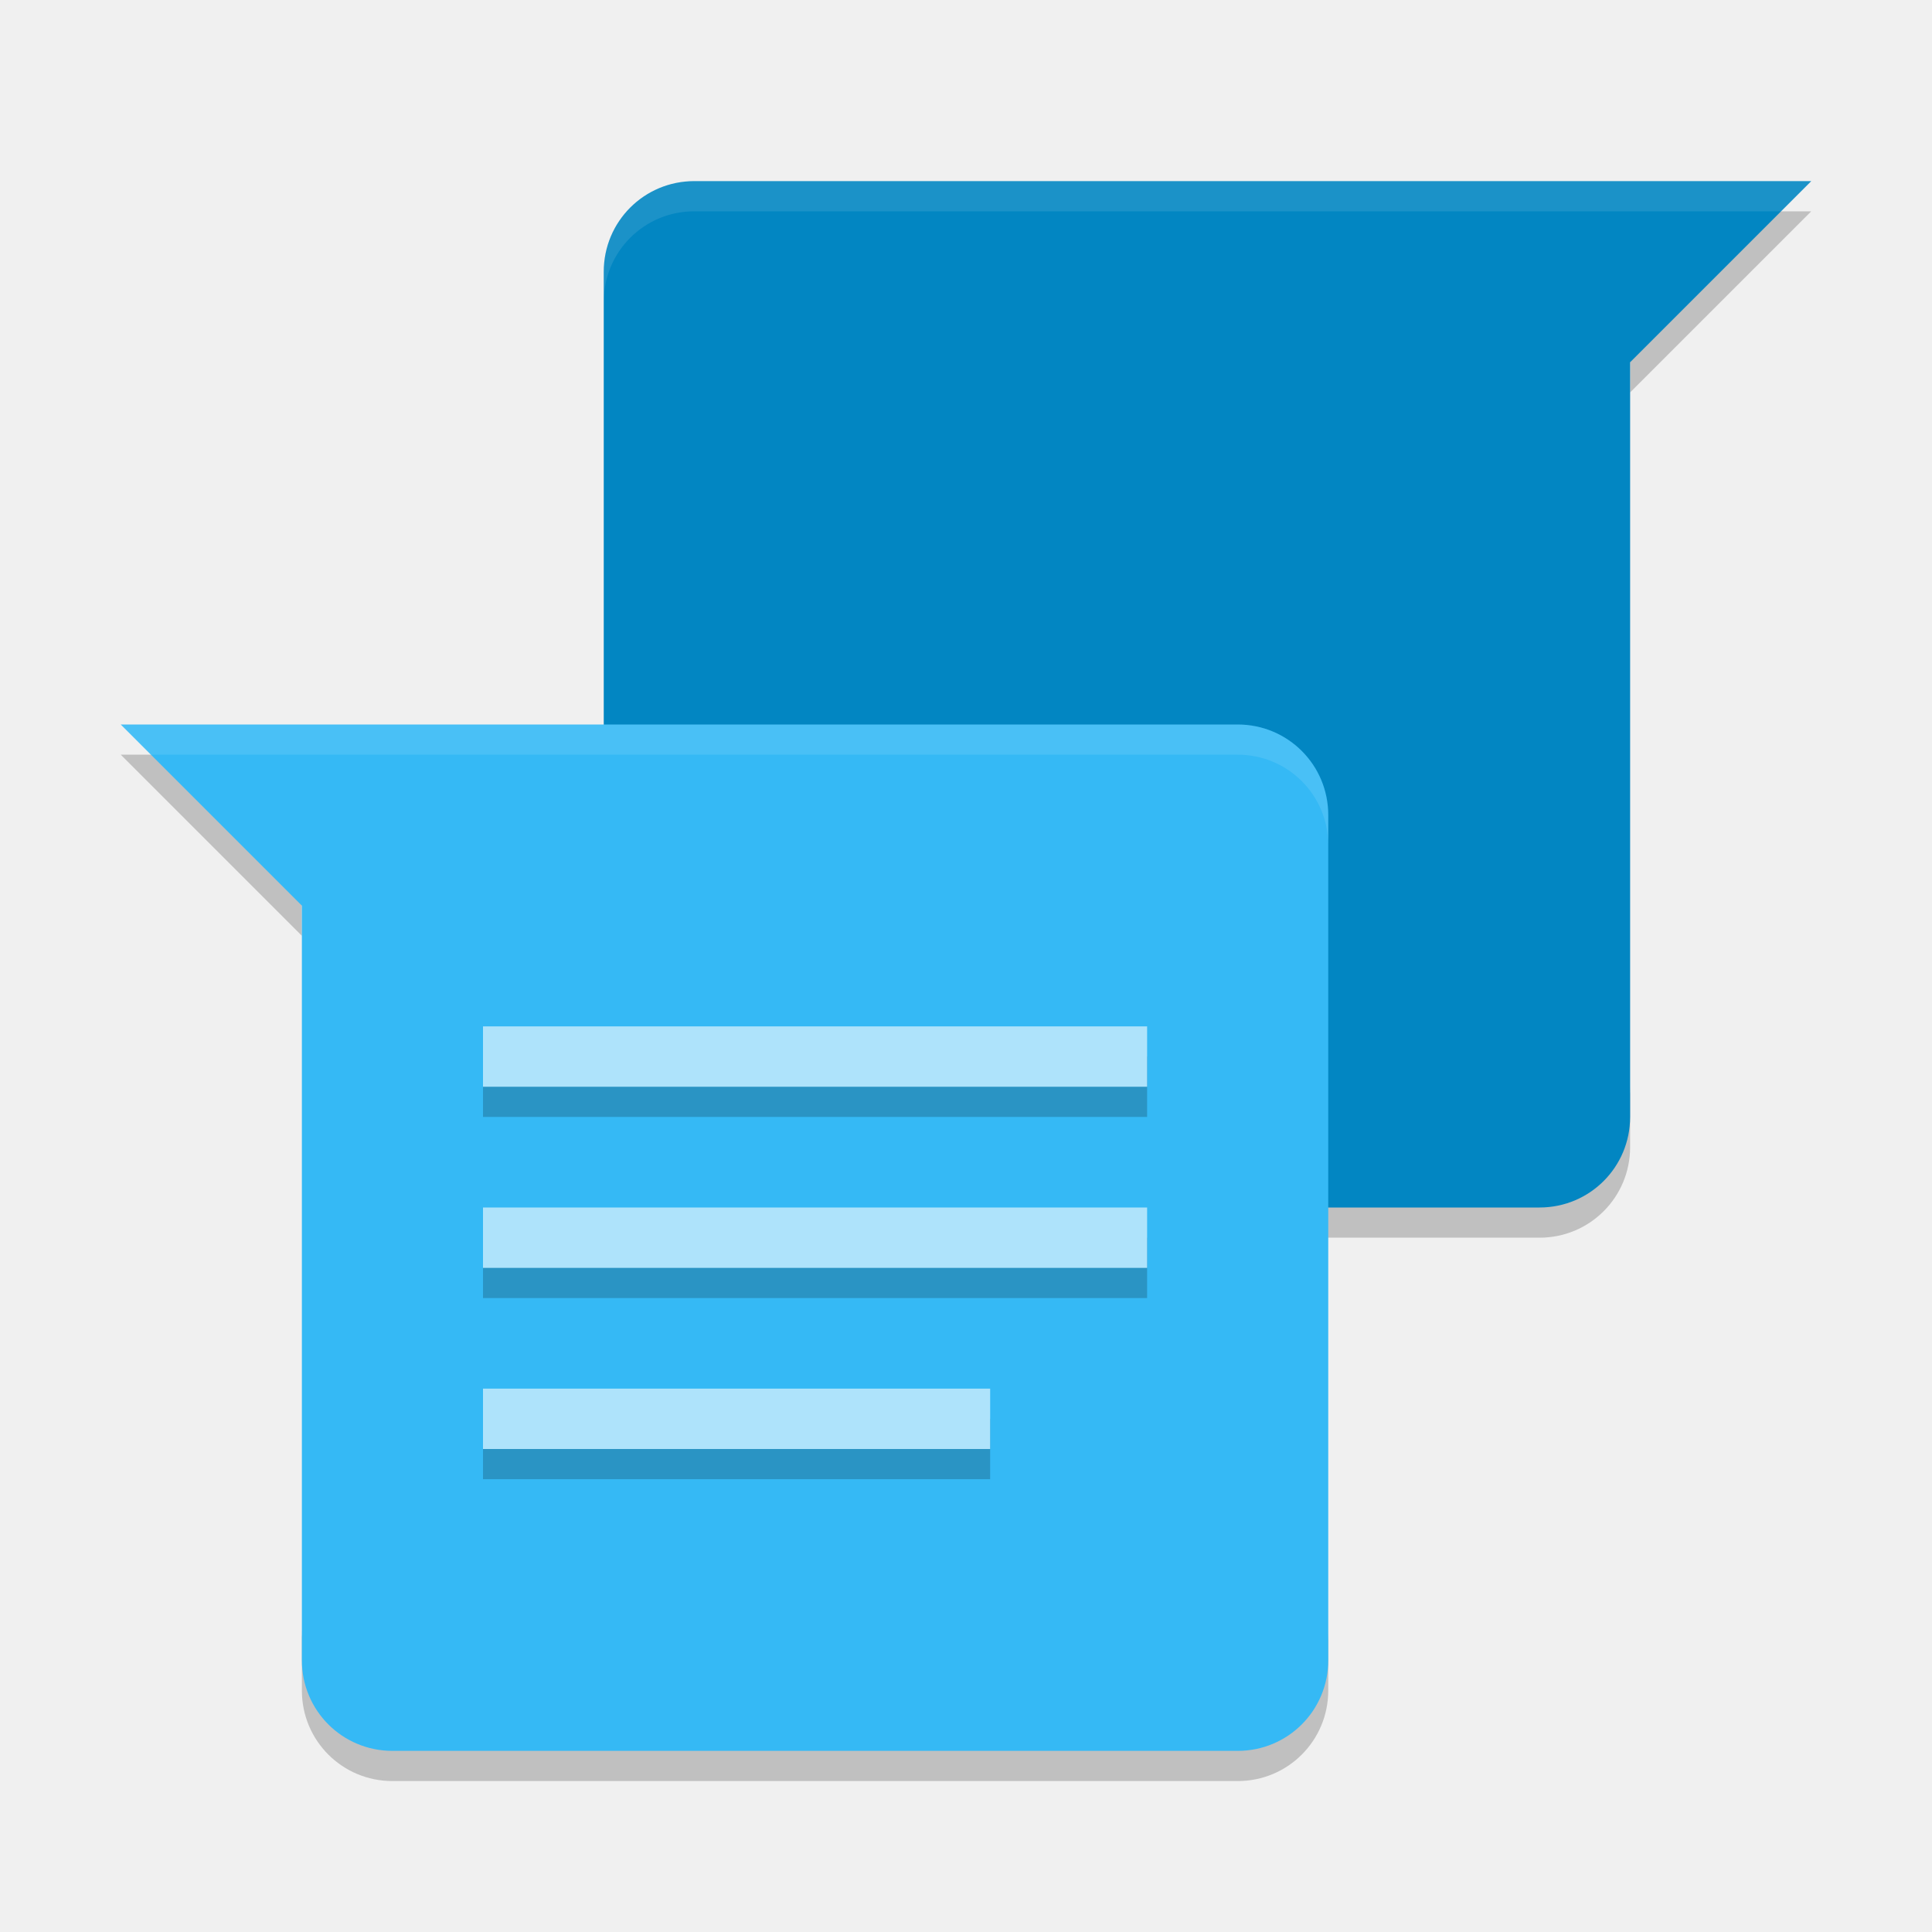
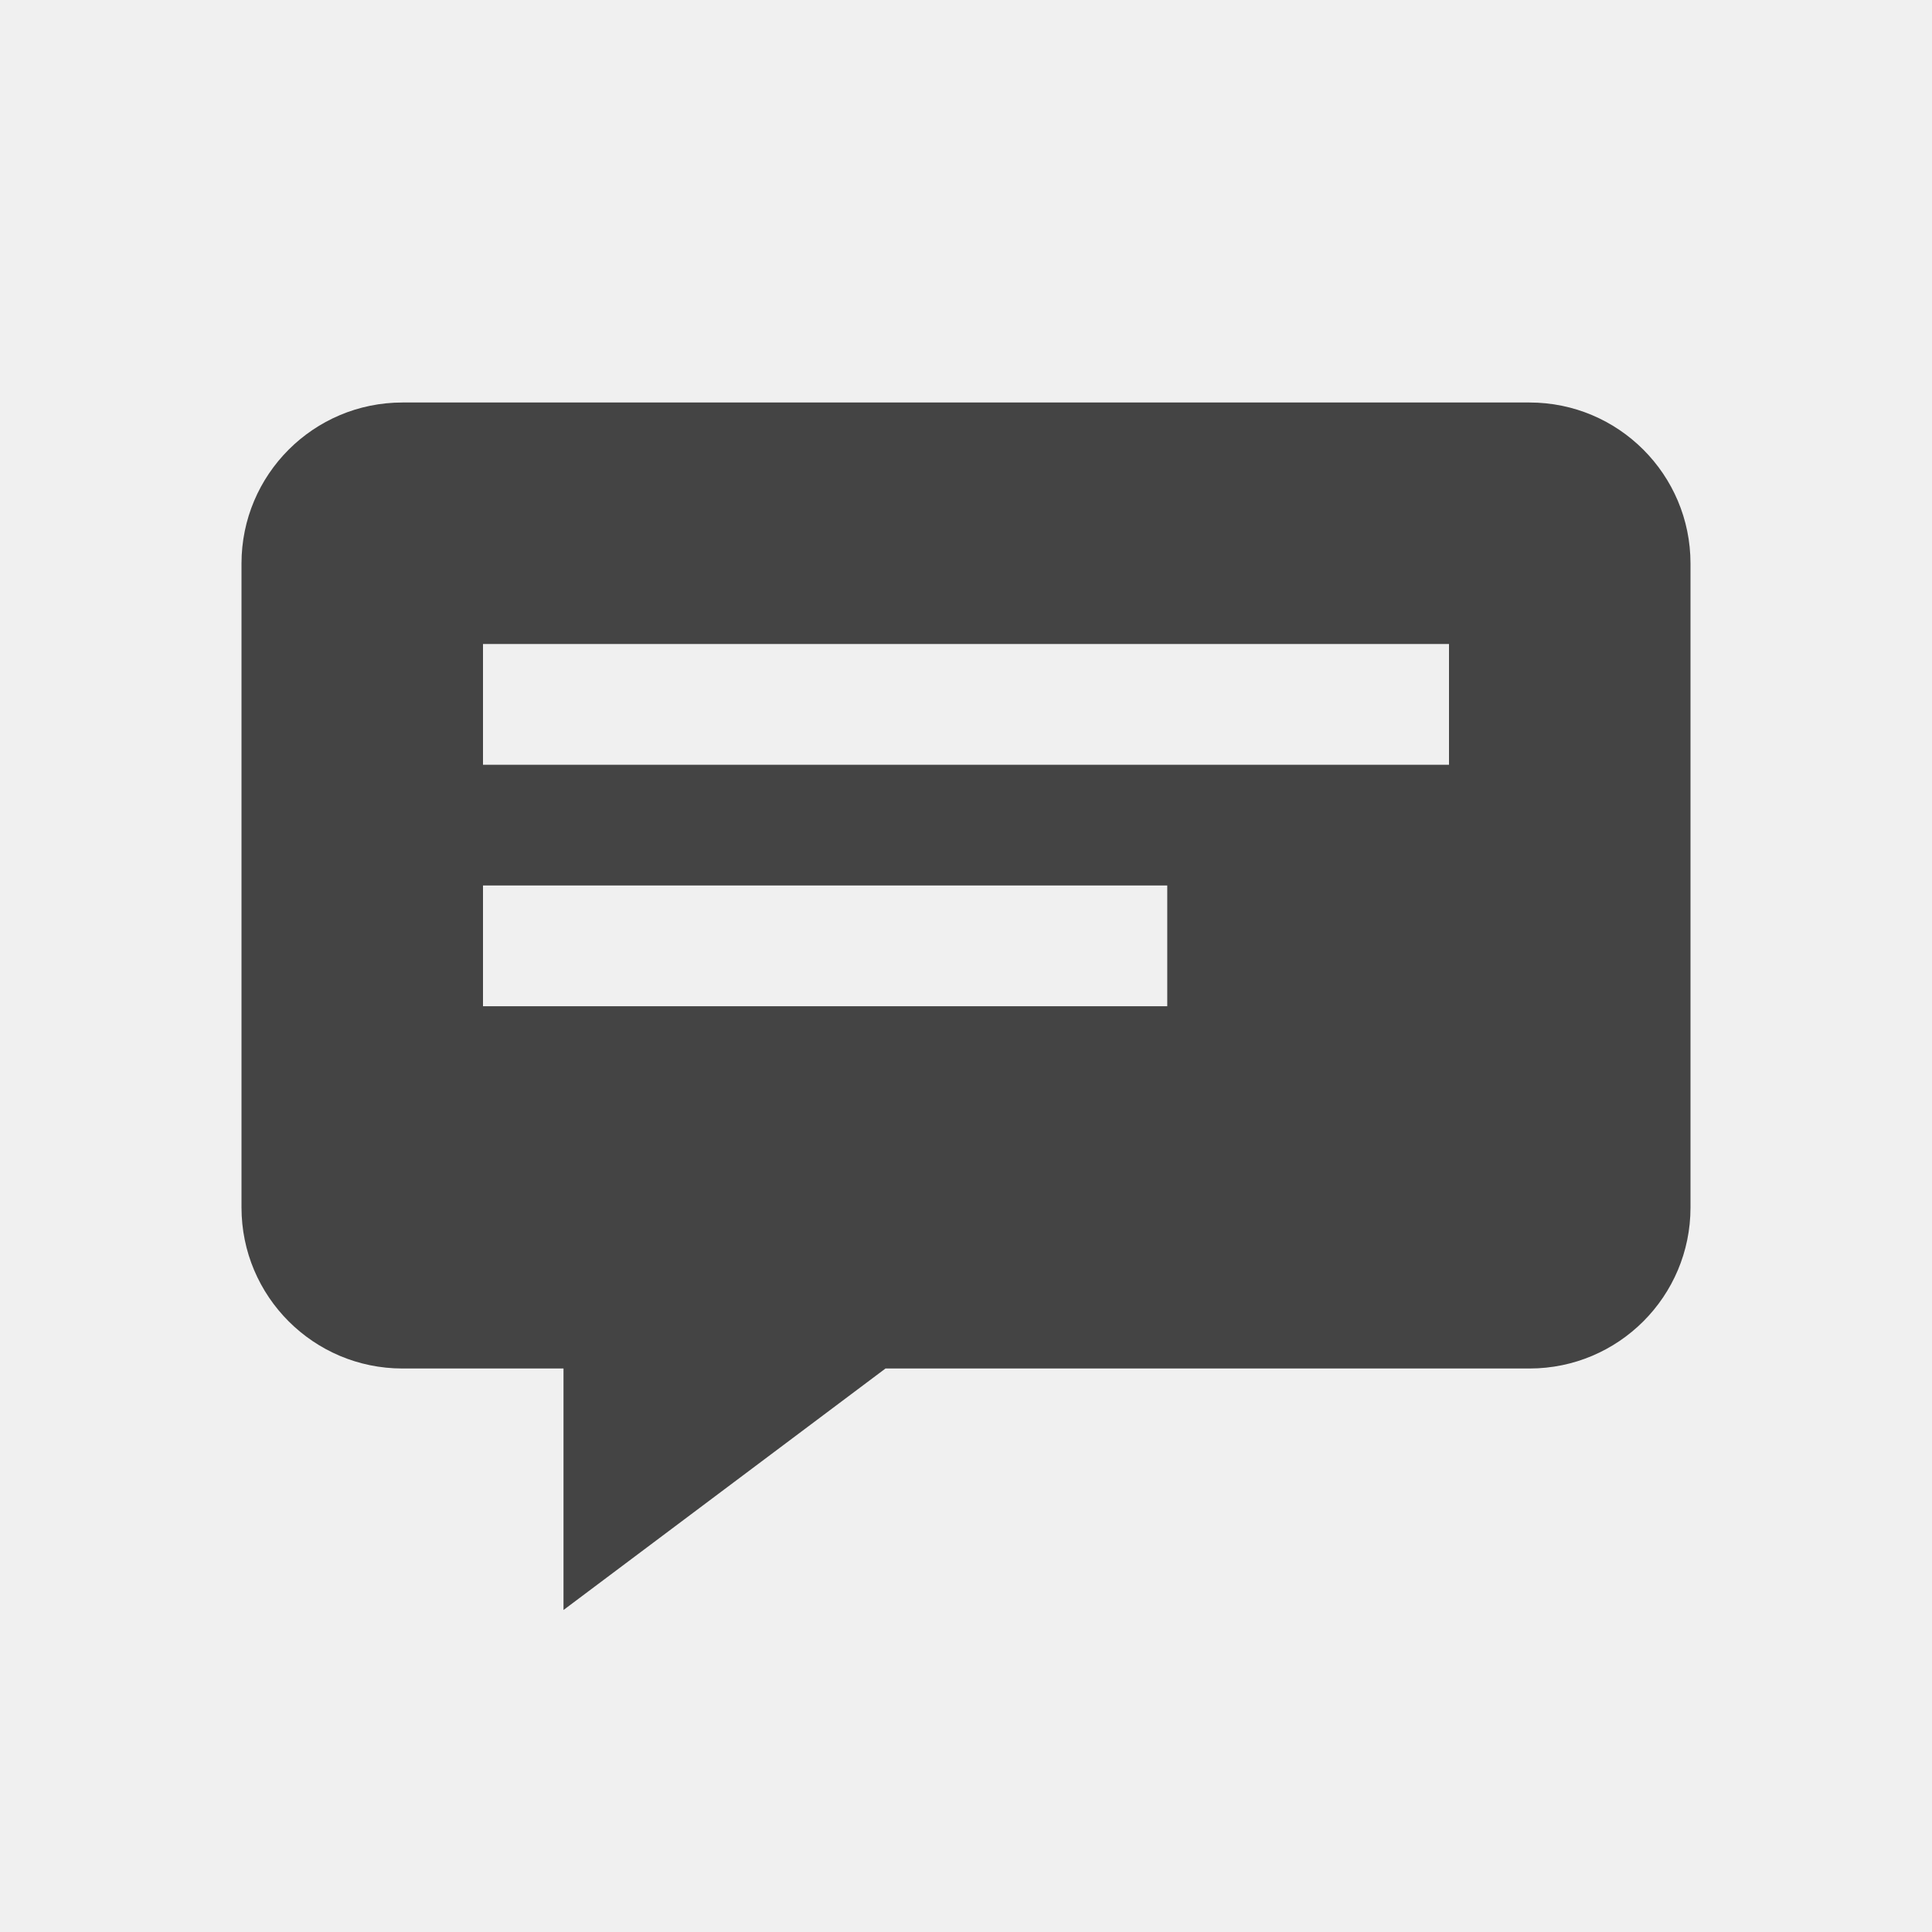
- <svg xmlns="http://www.w3.org/2000/svg" width="64" height="64" version="1">
-   <path style="opacity:0.2" d="m 58,7 -4,4 0,2 6,-6 -2,0 z m -38,29 0,2 c 0,1.662 1.338,3 3,3 l 28,0 c 1.662,0 3,-1.338 3,-3 l 0,-2 c 0,1.662 -1.338,3 -3,3 l -28,0 c -1.662,0 -3,-1.338 -3,-3 z" />
-   <path style="opacity:0.2" d="m 4,25 6,6 0,-2 -4,-4 -2,0 z m 6,29 0,2 c 0,1.662 1.338,3 3,3 l 28,0 c 1.662,0 3,-1.338 3,-3 l 0,-2 c 0,1.662 -1.338,3 -3,3 l -28,0 c -1.662,0 -3,-1.338 -3,-3 z" />
-   <path style="fill:#0286c2" d="m 23,6 c -1.662,0 -3,1.338 -3,3 l 0,28 c 0,1.662 1.338,3 3,3 l 28,0 c 1.662,0 3,-1.338 3,-3 L 54,12 60,6 23,6 Z" />
-   <path style="opacity:0.1;fill:#ffffff" d="M 23 6 C 21.338 6 20 7.338 20 9 L 20 10 C 20 8.338 21.338 7 23 7 L 59 7 L 60 6 L 23 6 z" />
-   <path style="fill:#35b9f5" d="m 4,24 6,6 0,25 c 0,1.662 1.338,3 3,3 l 28,0 c 1.662,0 3,-1.338 3,-3 l 0,-28 c 0,-1.662 -1.338,-3 -3,-3 L 4,24 Z" />
-   <path style="opacity:0.2" d="m 16,35 0,2 22,0 0,-2 z m 0,6 0,2 22,0 0,-2 z m 0,6 0,2 16.8,0 0,-2 z" />
-   <path style="fill:#aee3fb" d="m 16,34 0,2 22,0 0,-2 z m 0,6 0,2 22,0 0,-2 z m 0,6 0,2 16.8,0 0,-2 z" />
-   <path style="opacity:0.1;fill:#ffffff" d="M 4 24 L 5 25 L 41 25 C 42.662 25 44 26.338 44 28 L 44 27 C 44 25.338 42.662 24 41 24 L 4 24 z" />
+ <svg xmlns="http://www.w3.org/2000/svg" width="24" height="24" viewBox="0 0 24 24" version="1.1">
+   <defs>
+     <style id="current-color-scheme" type="text/css">.ColorScheme-Text { color:#444444; }</style>
+   </defs>
+   <path class="ColorScheme-Text" fill="currentColor" d="M5 5h14a2 2 0 0 1 2 2v8a2 2 0 0 1-2 2h-8l-4 3v-3H5a2 2 0 0 1-2-2V7a2 2 0 0 1 2-2zm1 3v1.5h12V8H6zm0 3v1.5h8.5V11H6z" />
</svg>
